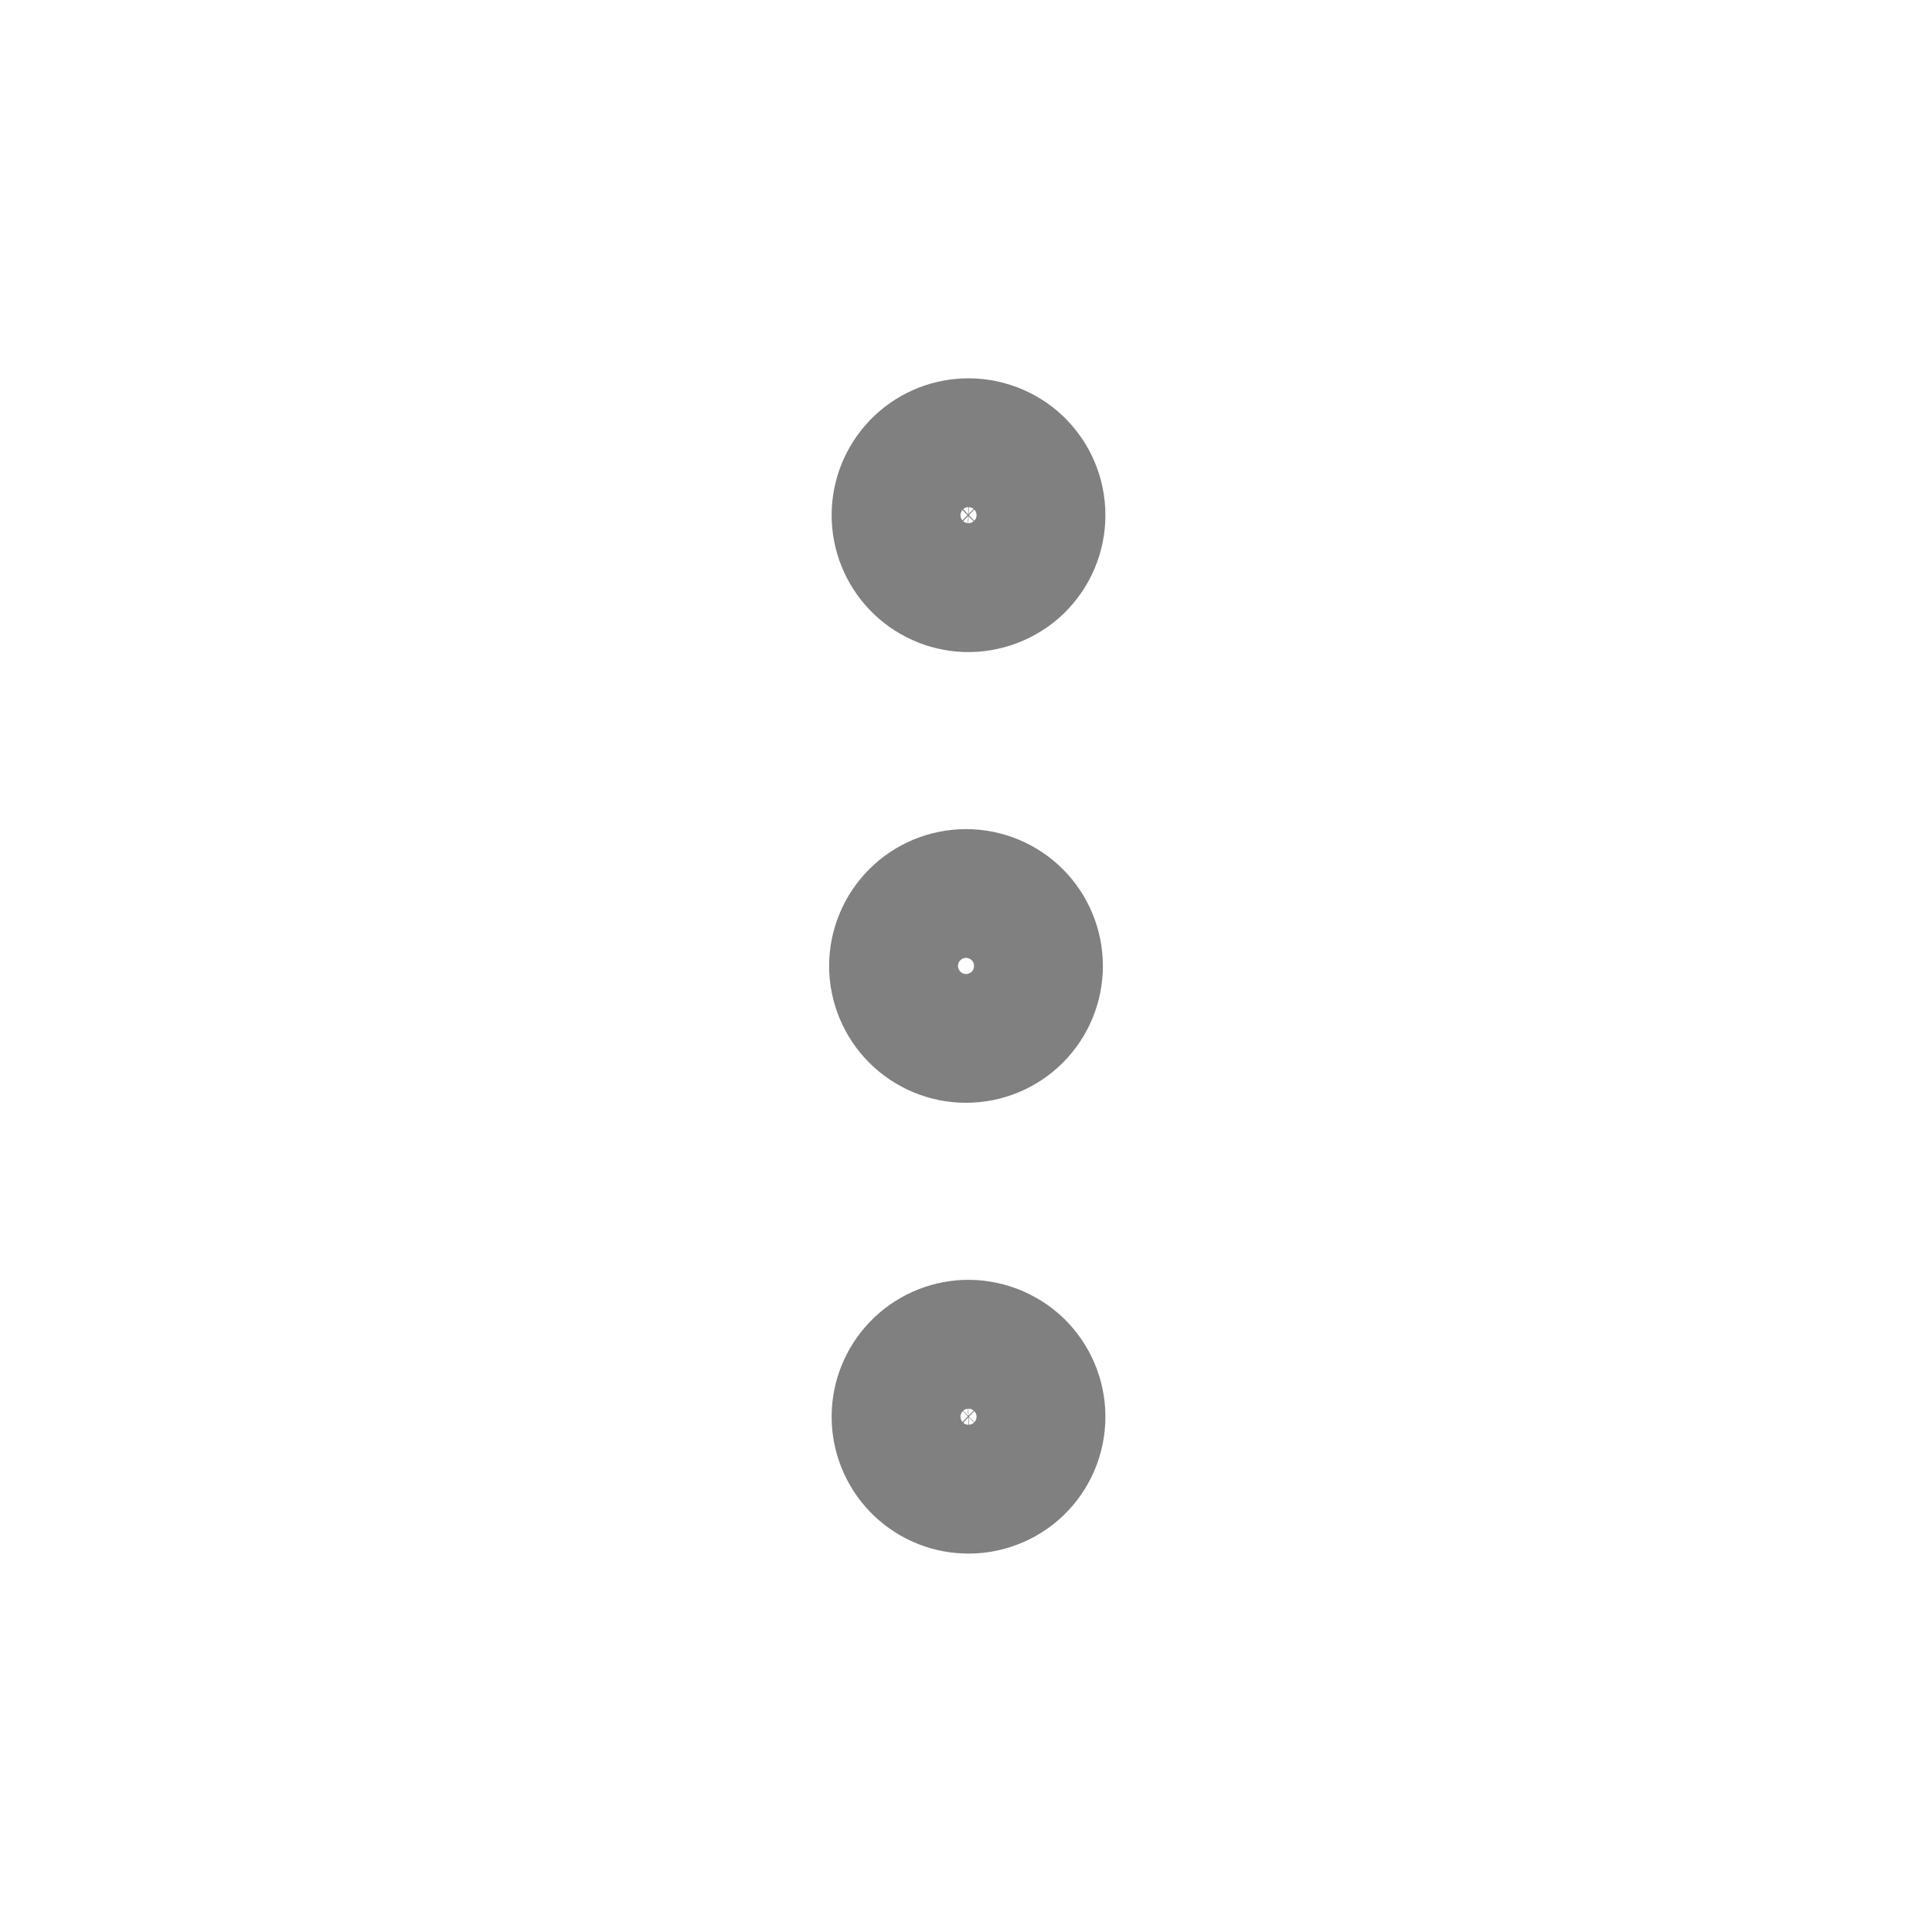
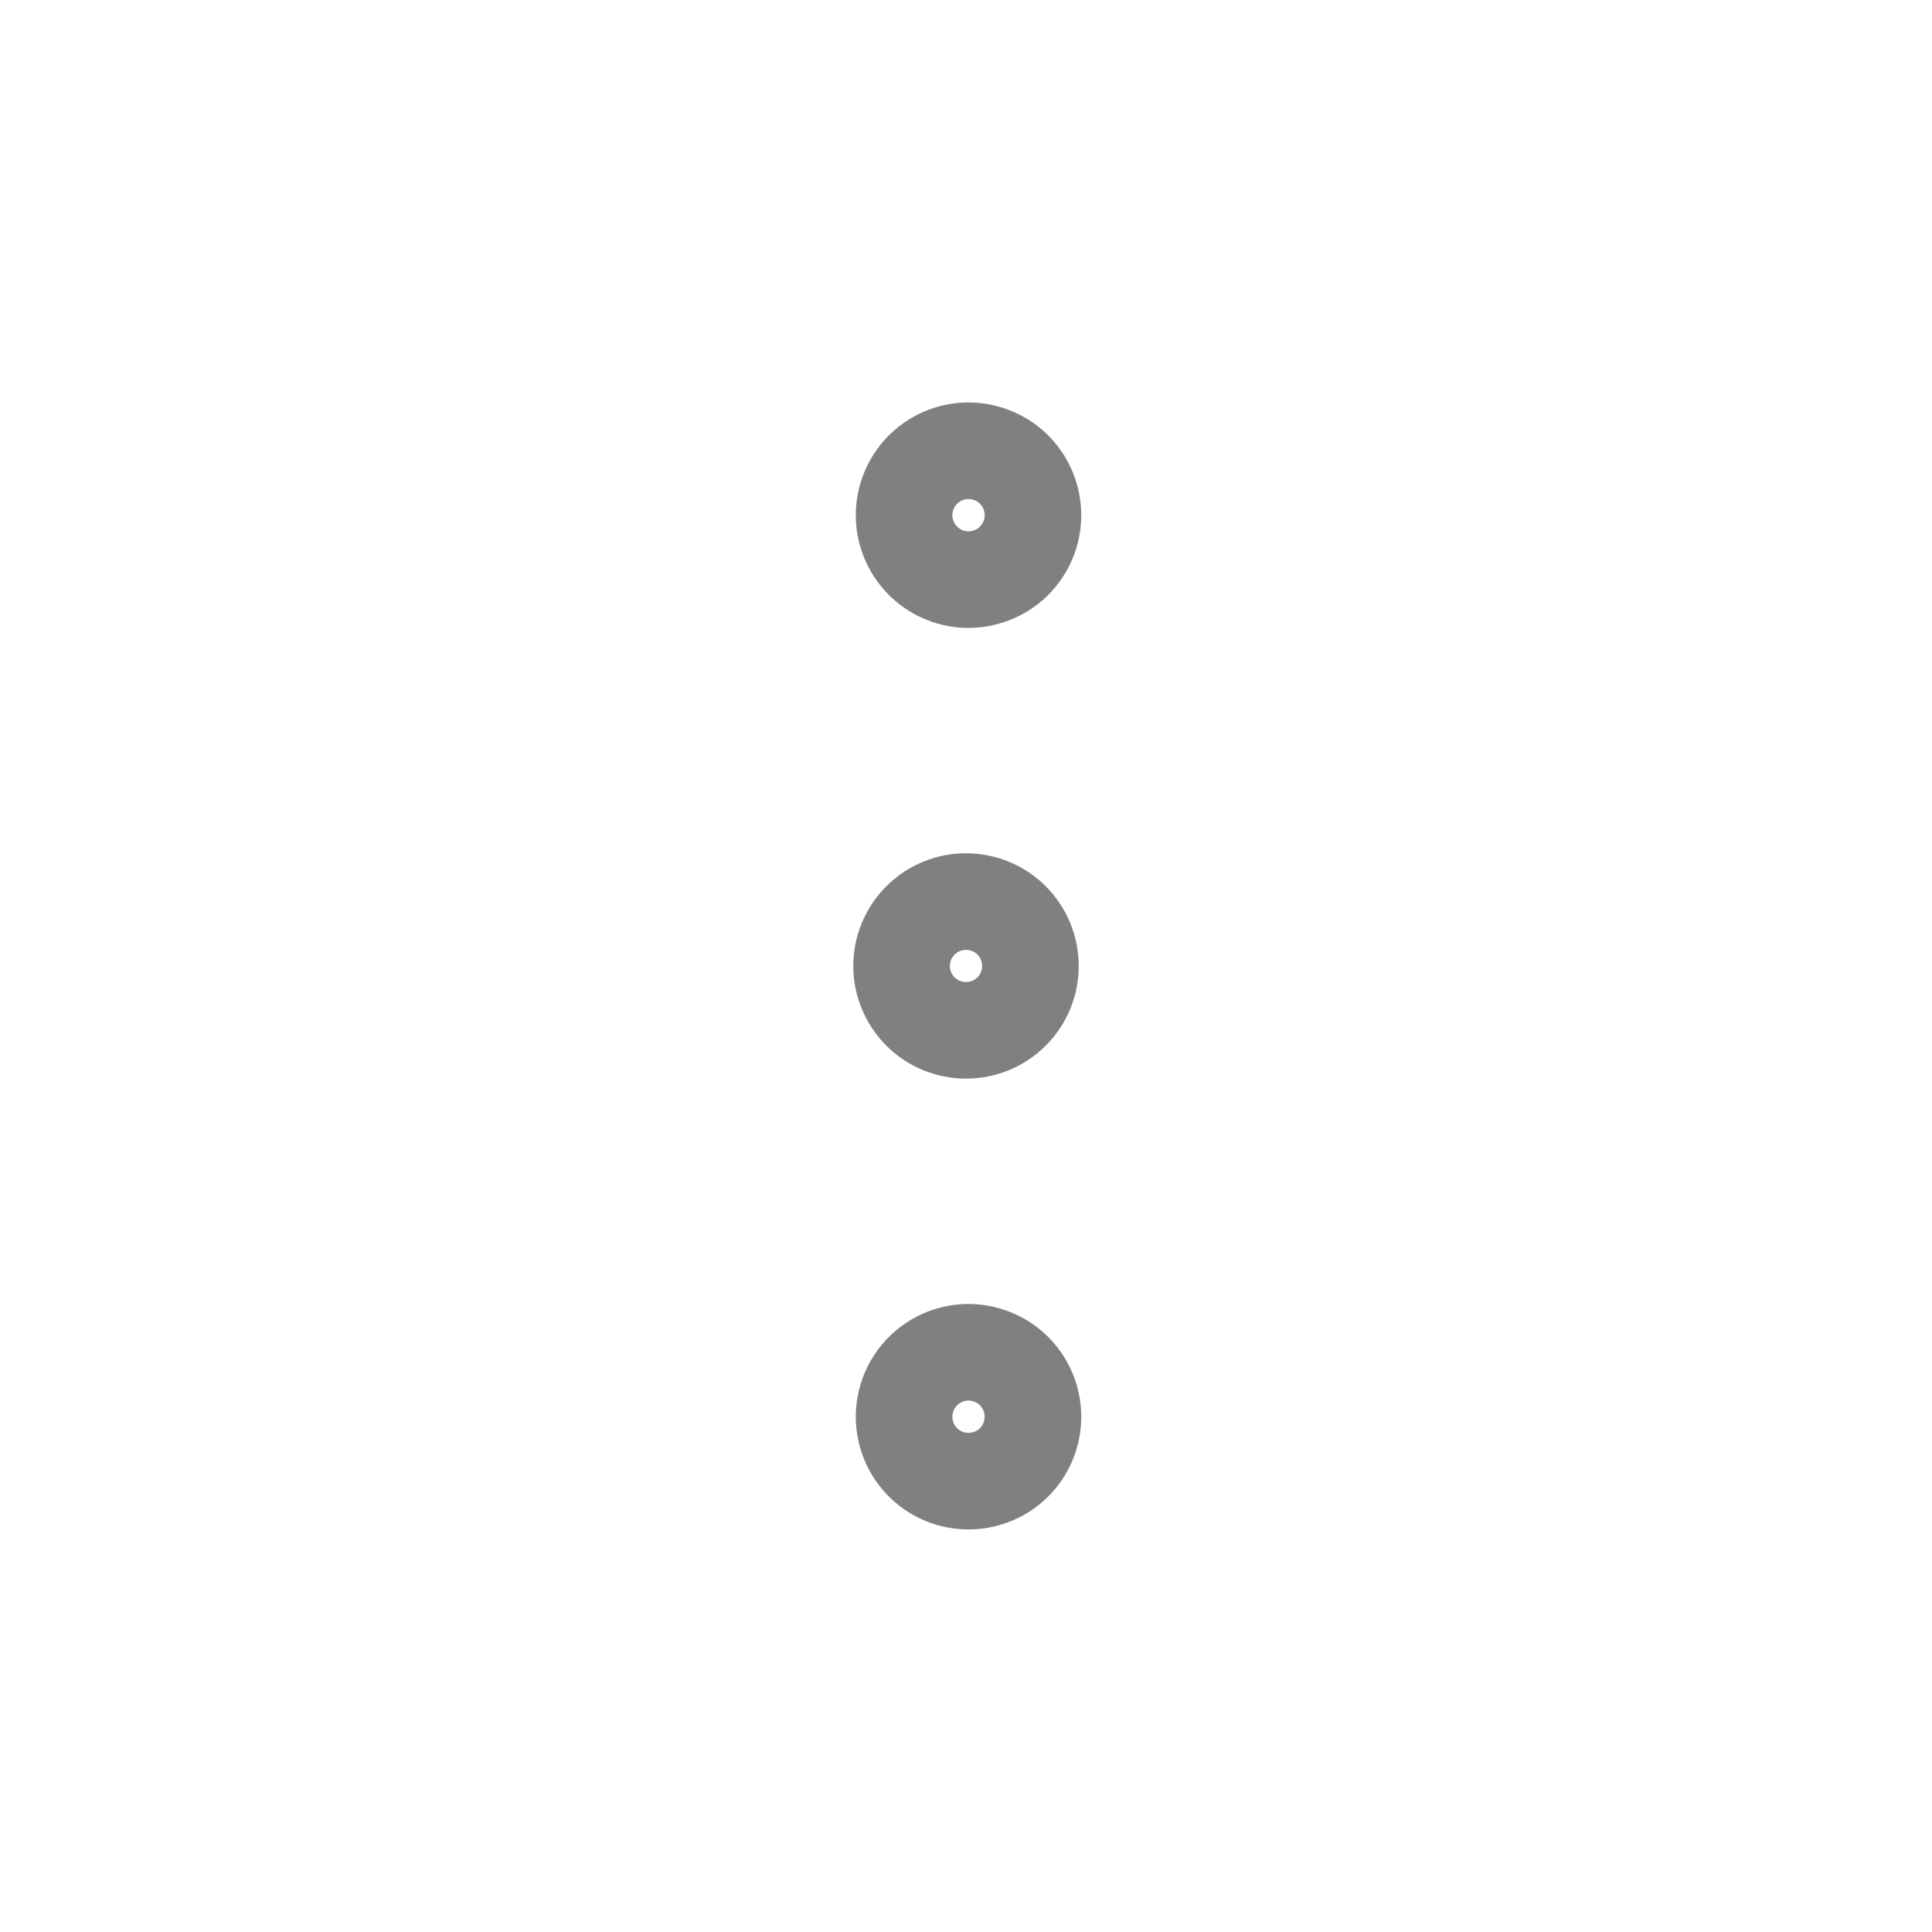
<svg xmlns="http://www.w3.org/2000/svg" width="20" height="20" viewBox="0 0 20 20" fill="none">
-   <path d="M10 10.666C10.177 10.666 10.347 10.596 10.472 10.471C10.597 10.346 10.667 10.176 10.667 10C10.667 9.823 10.597 9.653 10.472 9.528C10.347 9.403 10.177 9.333 10 9.333C9.823 9.333 9.654 9.403 9.529 9.528C9.404 9.653 9.333 9.823 9.333 10C9.333 10.176 9.404 10.346 9.529 10.471C9.654 10.596 9.823 10.666 10 10.666ZM10 6C10.09 6.003 10.179 5.988 10.263 5.956C10.347 5.924 10.424 5.876 10.489 5.814C10.553 5.751 10.605 5.677 10.64 5.594C10.675 5.512 10.693 5.423 10.693 5.333C10.693 5.243 10.675 5.154 10.64 5.072C10.605 4.989 10.553 4.915 10.489 4.852C10.424 4.79 10.347 4.742 10.263 4.71C10.179 4.678 10.09 4.663 10 4.667C9.828 4.673 9.665 4.746 9.545 4.871C9.426 4.995 9.359 5.161 9.359 5.333C9.359 5.505 9.426 5.671 9.545 5.795C9.665 5.92 9.828 5.993 10 6ZM10 15.332C10.09 15.336 10.179 15.321 10.263 15.289C10.347 15.258 10.424 15.209 10.489 15.147C10.553 15.085 10.605 15.01 10.64 14.927C10.675 14.845 10.693 14.756 10.693 14.666C10.693 14.576 10.675 14.487 10.64 14.405C10.605 14.322 10.553 14.248 10.489 14.185C10.424 14.123 10.347 14.075 10.263 14.043C10.179 14.011 10.09 13.996 10 13.999C9.828 14.006 9.665 14.079 9.545 14.204C9.426 14.328 9.359 14.494 9.359 14.666C9.359 14.838 9.426 15.004 9.545 15.128C9.665 15.253 9.828 15.326 10 15.332Z" stroke="#808080" stroke-width="1.5" stroke-linecap="round" stroke-linejoin="round" />
+   <path d="M10 10.666C10.177 10.666 10.347 10.596 10.472 10.471C10.597 10.346 10.667 10.176 10.667 10C10.667 9.823 10.597 9.653 10.472 9.528C10.347 9.403 10.177 9.333 10 9.333C9.823 9.333 9.654 9.403 9.529 9.528C9.404 9.653 9.333 9.823 9.333 10C9.333 10.176 9.404 10.346 9.529 10.471C9.654 10.596 9.823 10.666 10 10.666ZM10 6C10.09 6.003 10.179 5.988 10.263 5.956C10.347 5.924 10.424 5.876 10.489 5.814C10.553 5.751 10.605 5.677 10.64 5.594C10.675 5.512 10.693 5.423 10.693 5.333C10.693 5.243 10.675 5.154 10.64 5.072C10.605 4.989 10.553 4.915 10.489 4.852C10.424 4.79 10.347 4.742 10.263 4.71C10.179 4.678 10.09 4.663 10 4.667C9.828 4.673 9.665 4.746 9.545 4.871C9.426 4.995 9.359 5.161 9.359 5.333C9.359 5.505 9.426 5.671 9.545 5.795C9.665 5.92 9.828 5.993 10 6ZM10 15.332C10.09 15.336 10.179 15.321 10.263 15.289C10.347 15.258 10.424 15.209 10.489 15.147C10.553 15.085 10.605 15.01 10.64 14.927C10.675 14.845 10.693 14.756 10.693 14.666C10.693 14.576 10.675 14.487 10.64 14.405C10.605 14.322 10.553 14.248 10.489 14.185C10.424 14.123 10.347 14.075 10.263 14.043C10.179 14.011 10.09 13.996 10 13.999C9.828 14.006 9.665 14.079 9.545 14.204C9.426 14.328 9.359 14.494 9.359 14.666C9.359 14.838 9.426 15.004 9.545 15.128C9.665 15.253 9.828 15.326 10 15.332Z" stroke="#808080" strokeWidth="1.5" strokeLinecap="round" strokeLinejoin="round" />
</svg>
